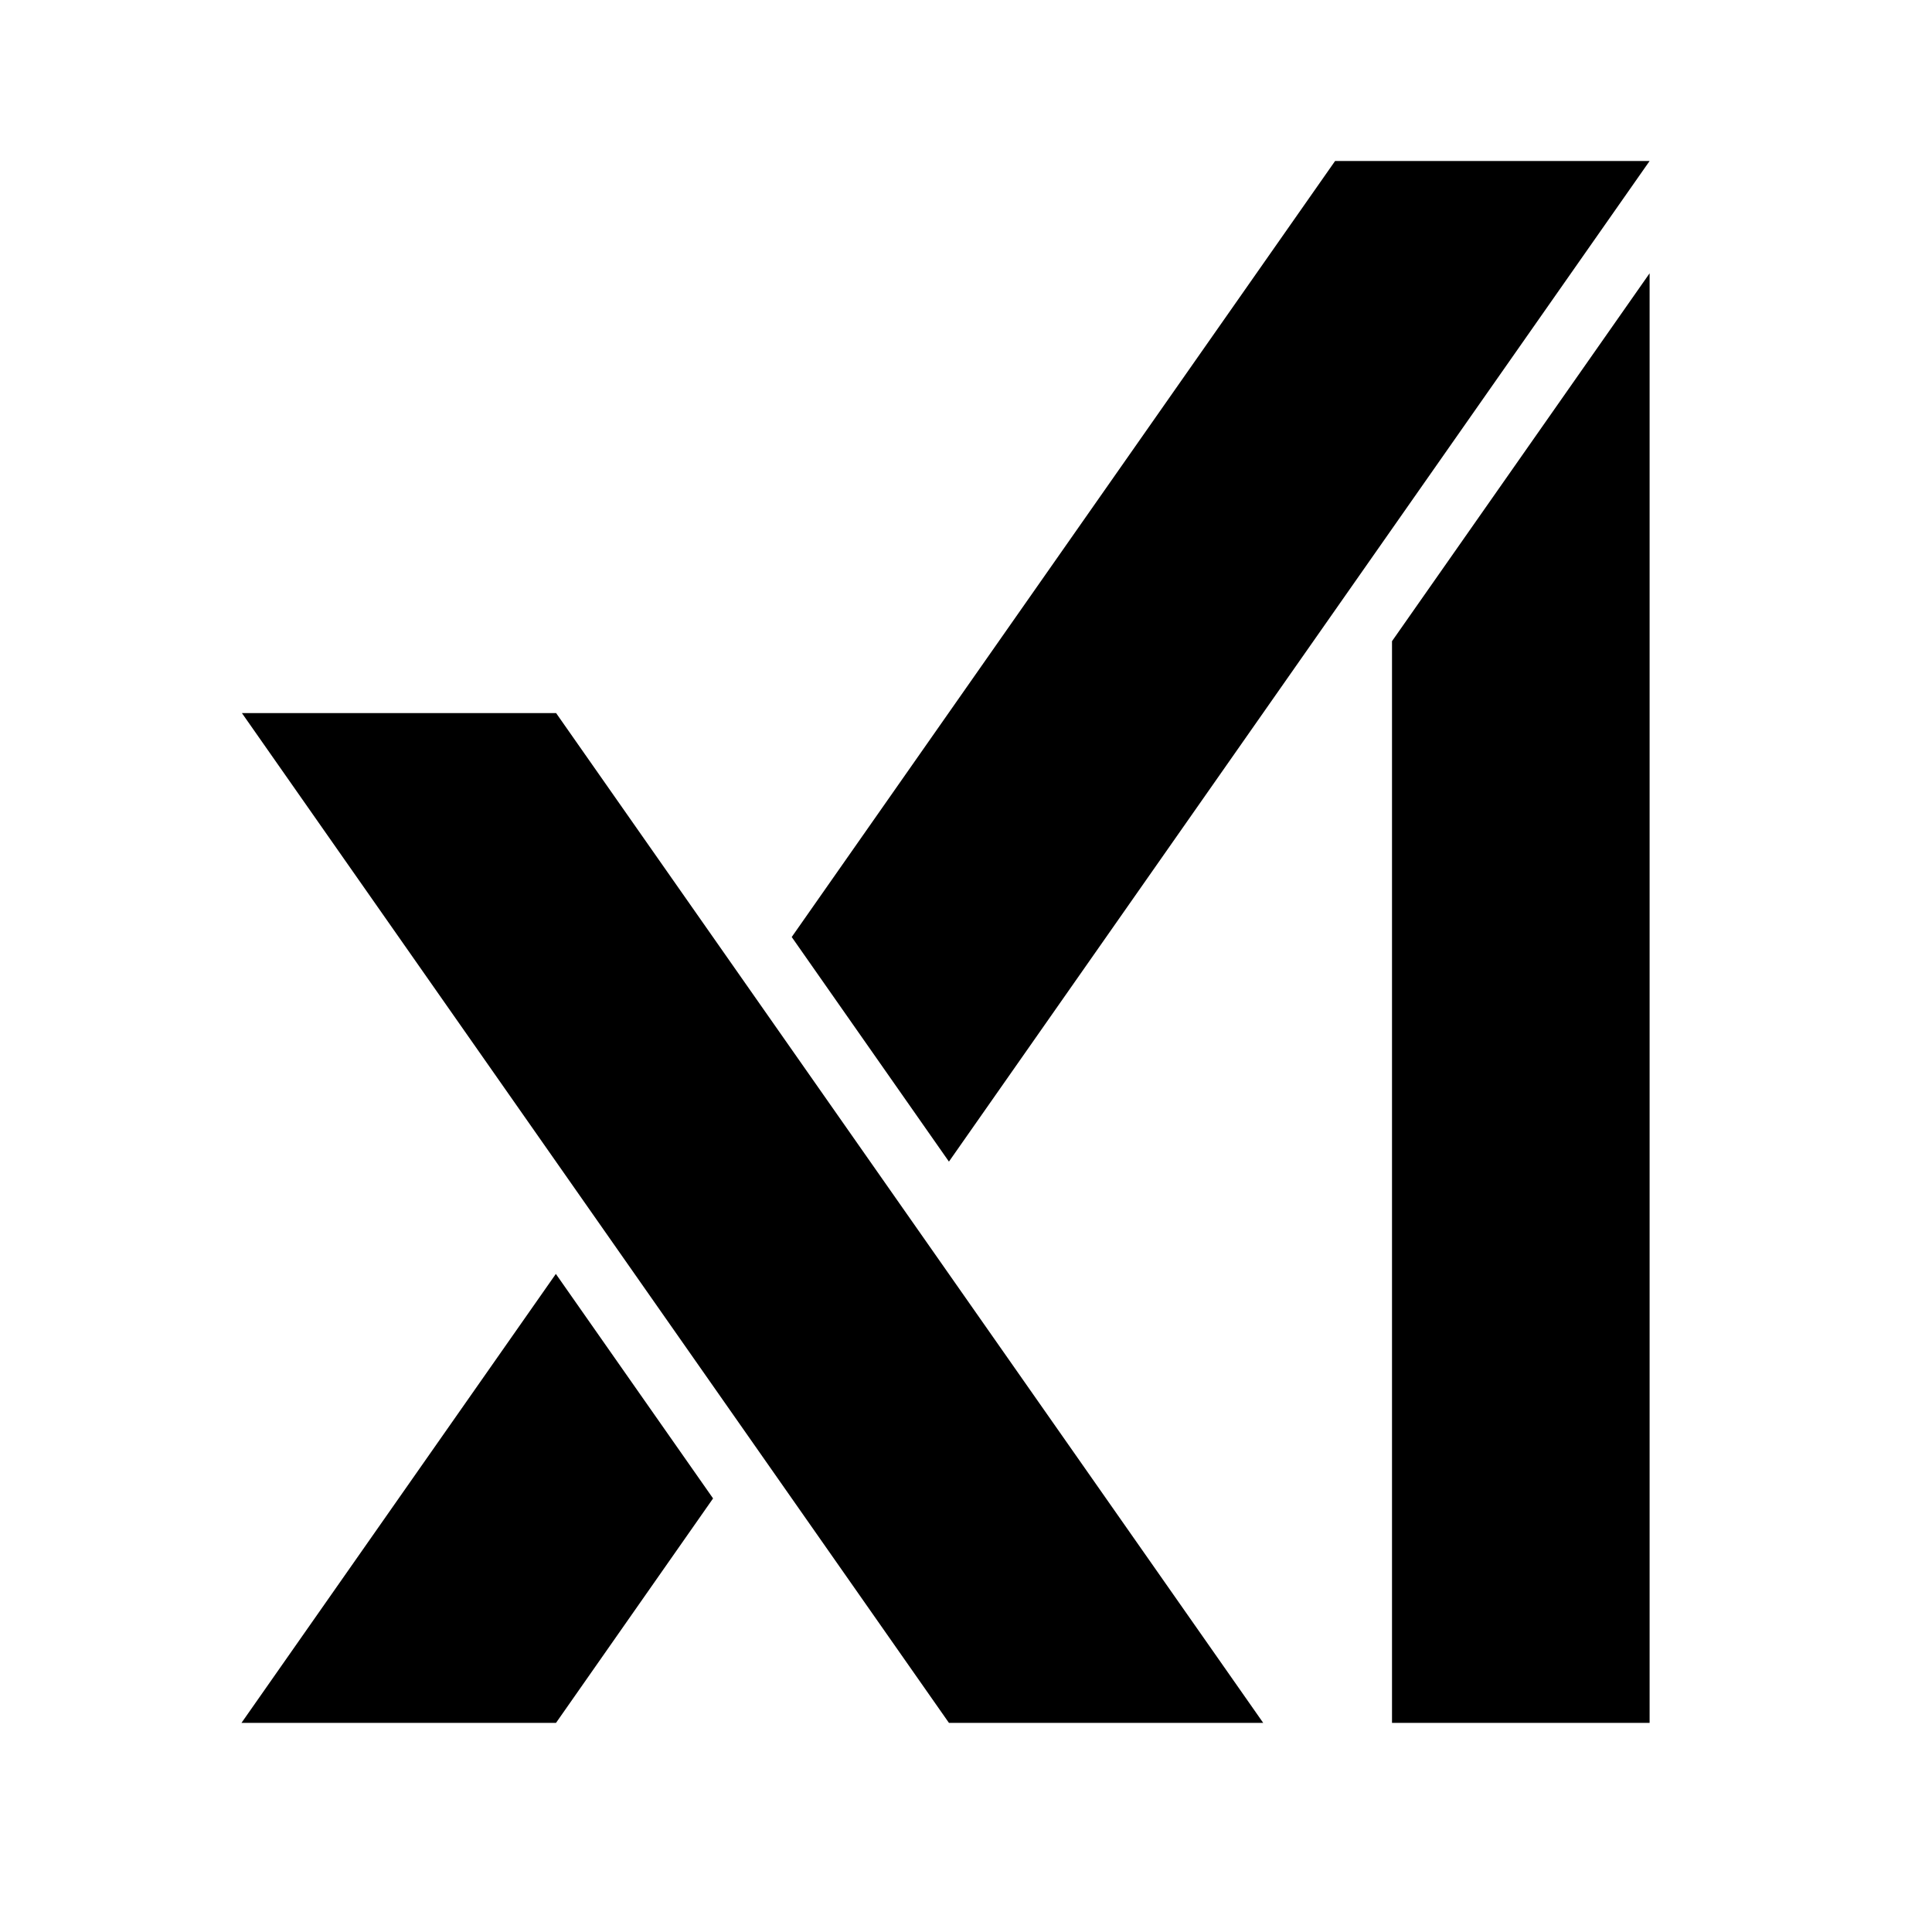
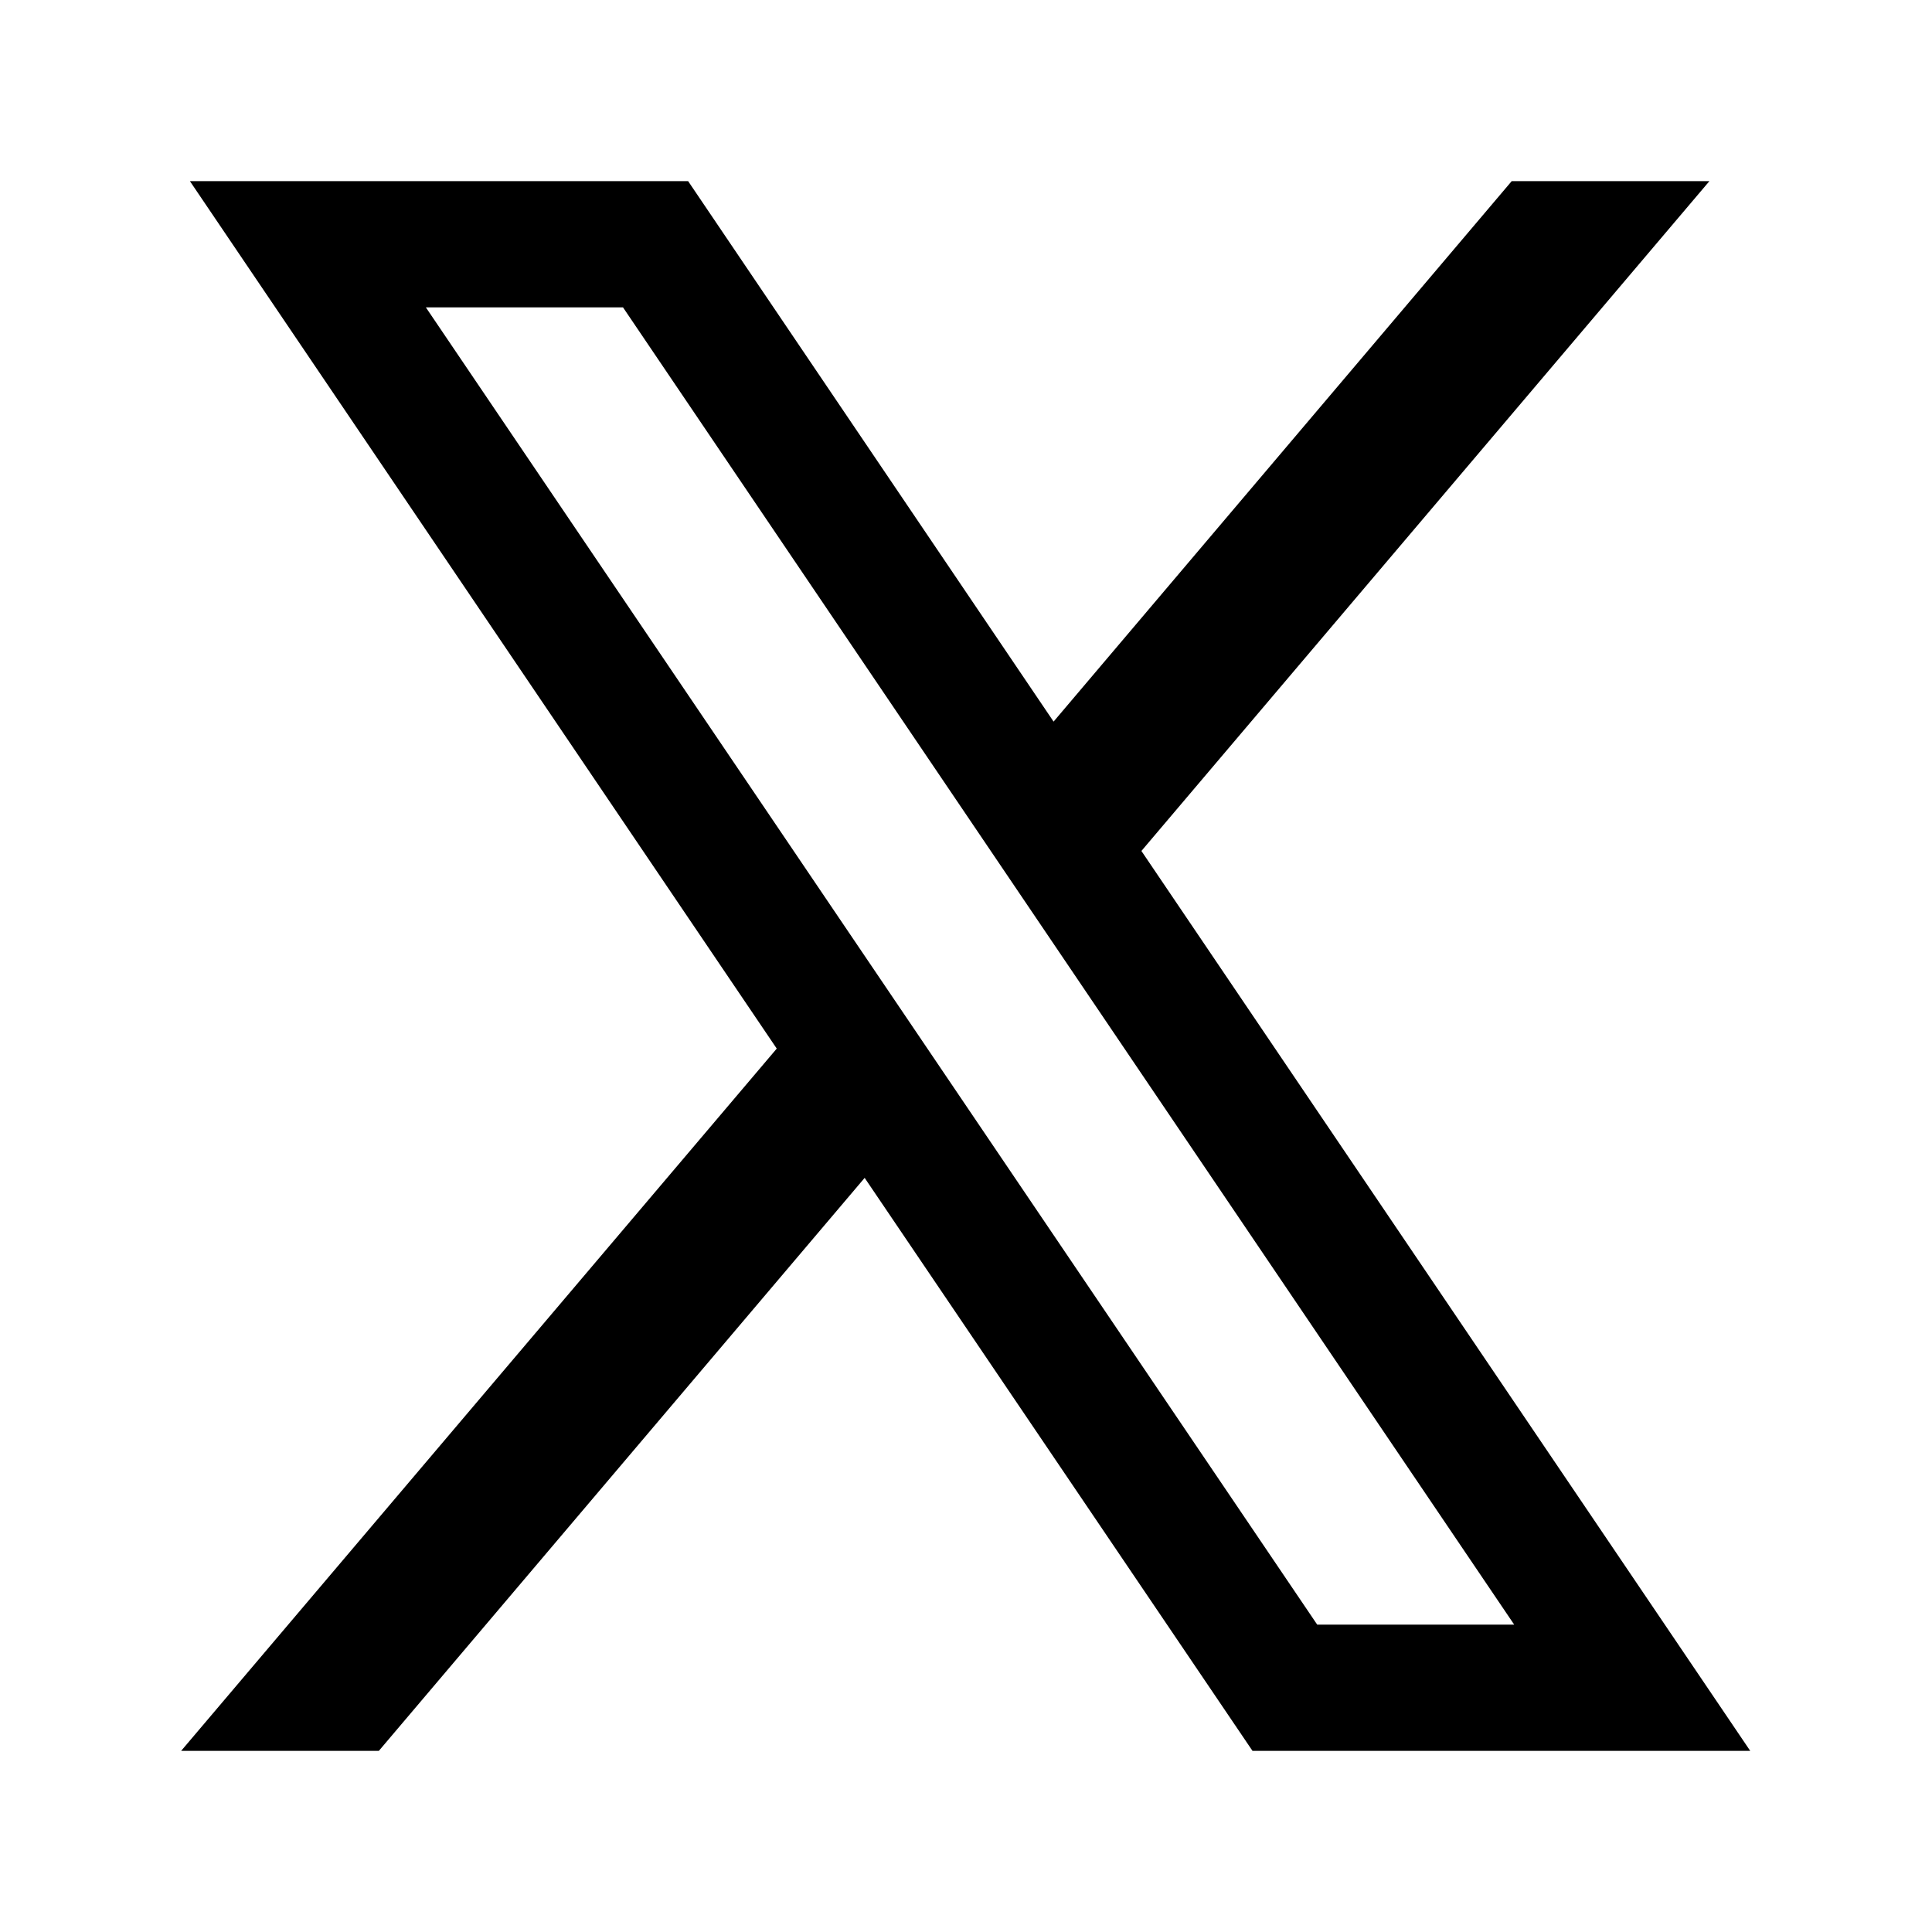
<svg xmlns="http://www.w3.org/2000/svg" fill="currentColor" viewBox="0 0 24 24">
-   <path d="m3.005 8.858 8.783 12.544h3.904L6.908 8.858zM6.905 15.825 3 21.402h3.907l1.951-2.788zM16.585 2l-6.75 9.64 1.953 2.79L20.492 2zM17.292 7.965v13.437h3.2V3.395z" />
+   <path d="M21.742 21.75l-7.563-11.179 7.056-8.321h-2.456l-5.691 6.714-4.54-6.714H2.359l7.29 10.776L2.25 21.75h2.456l6.035-7.118 4.818 7.118h6.191-.008zM7.739 3.818L18.81 20.182h-2.447L5.29 3.818h2.447z" />
</svg>
